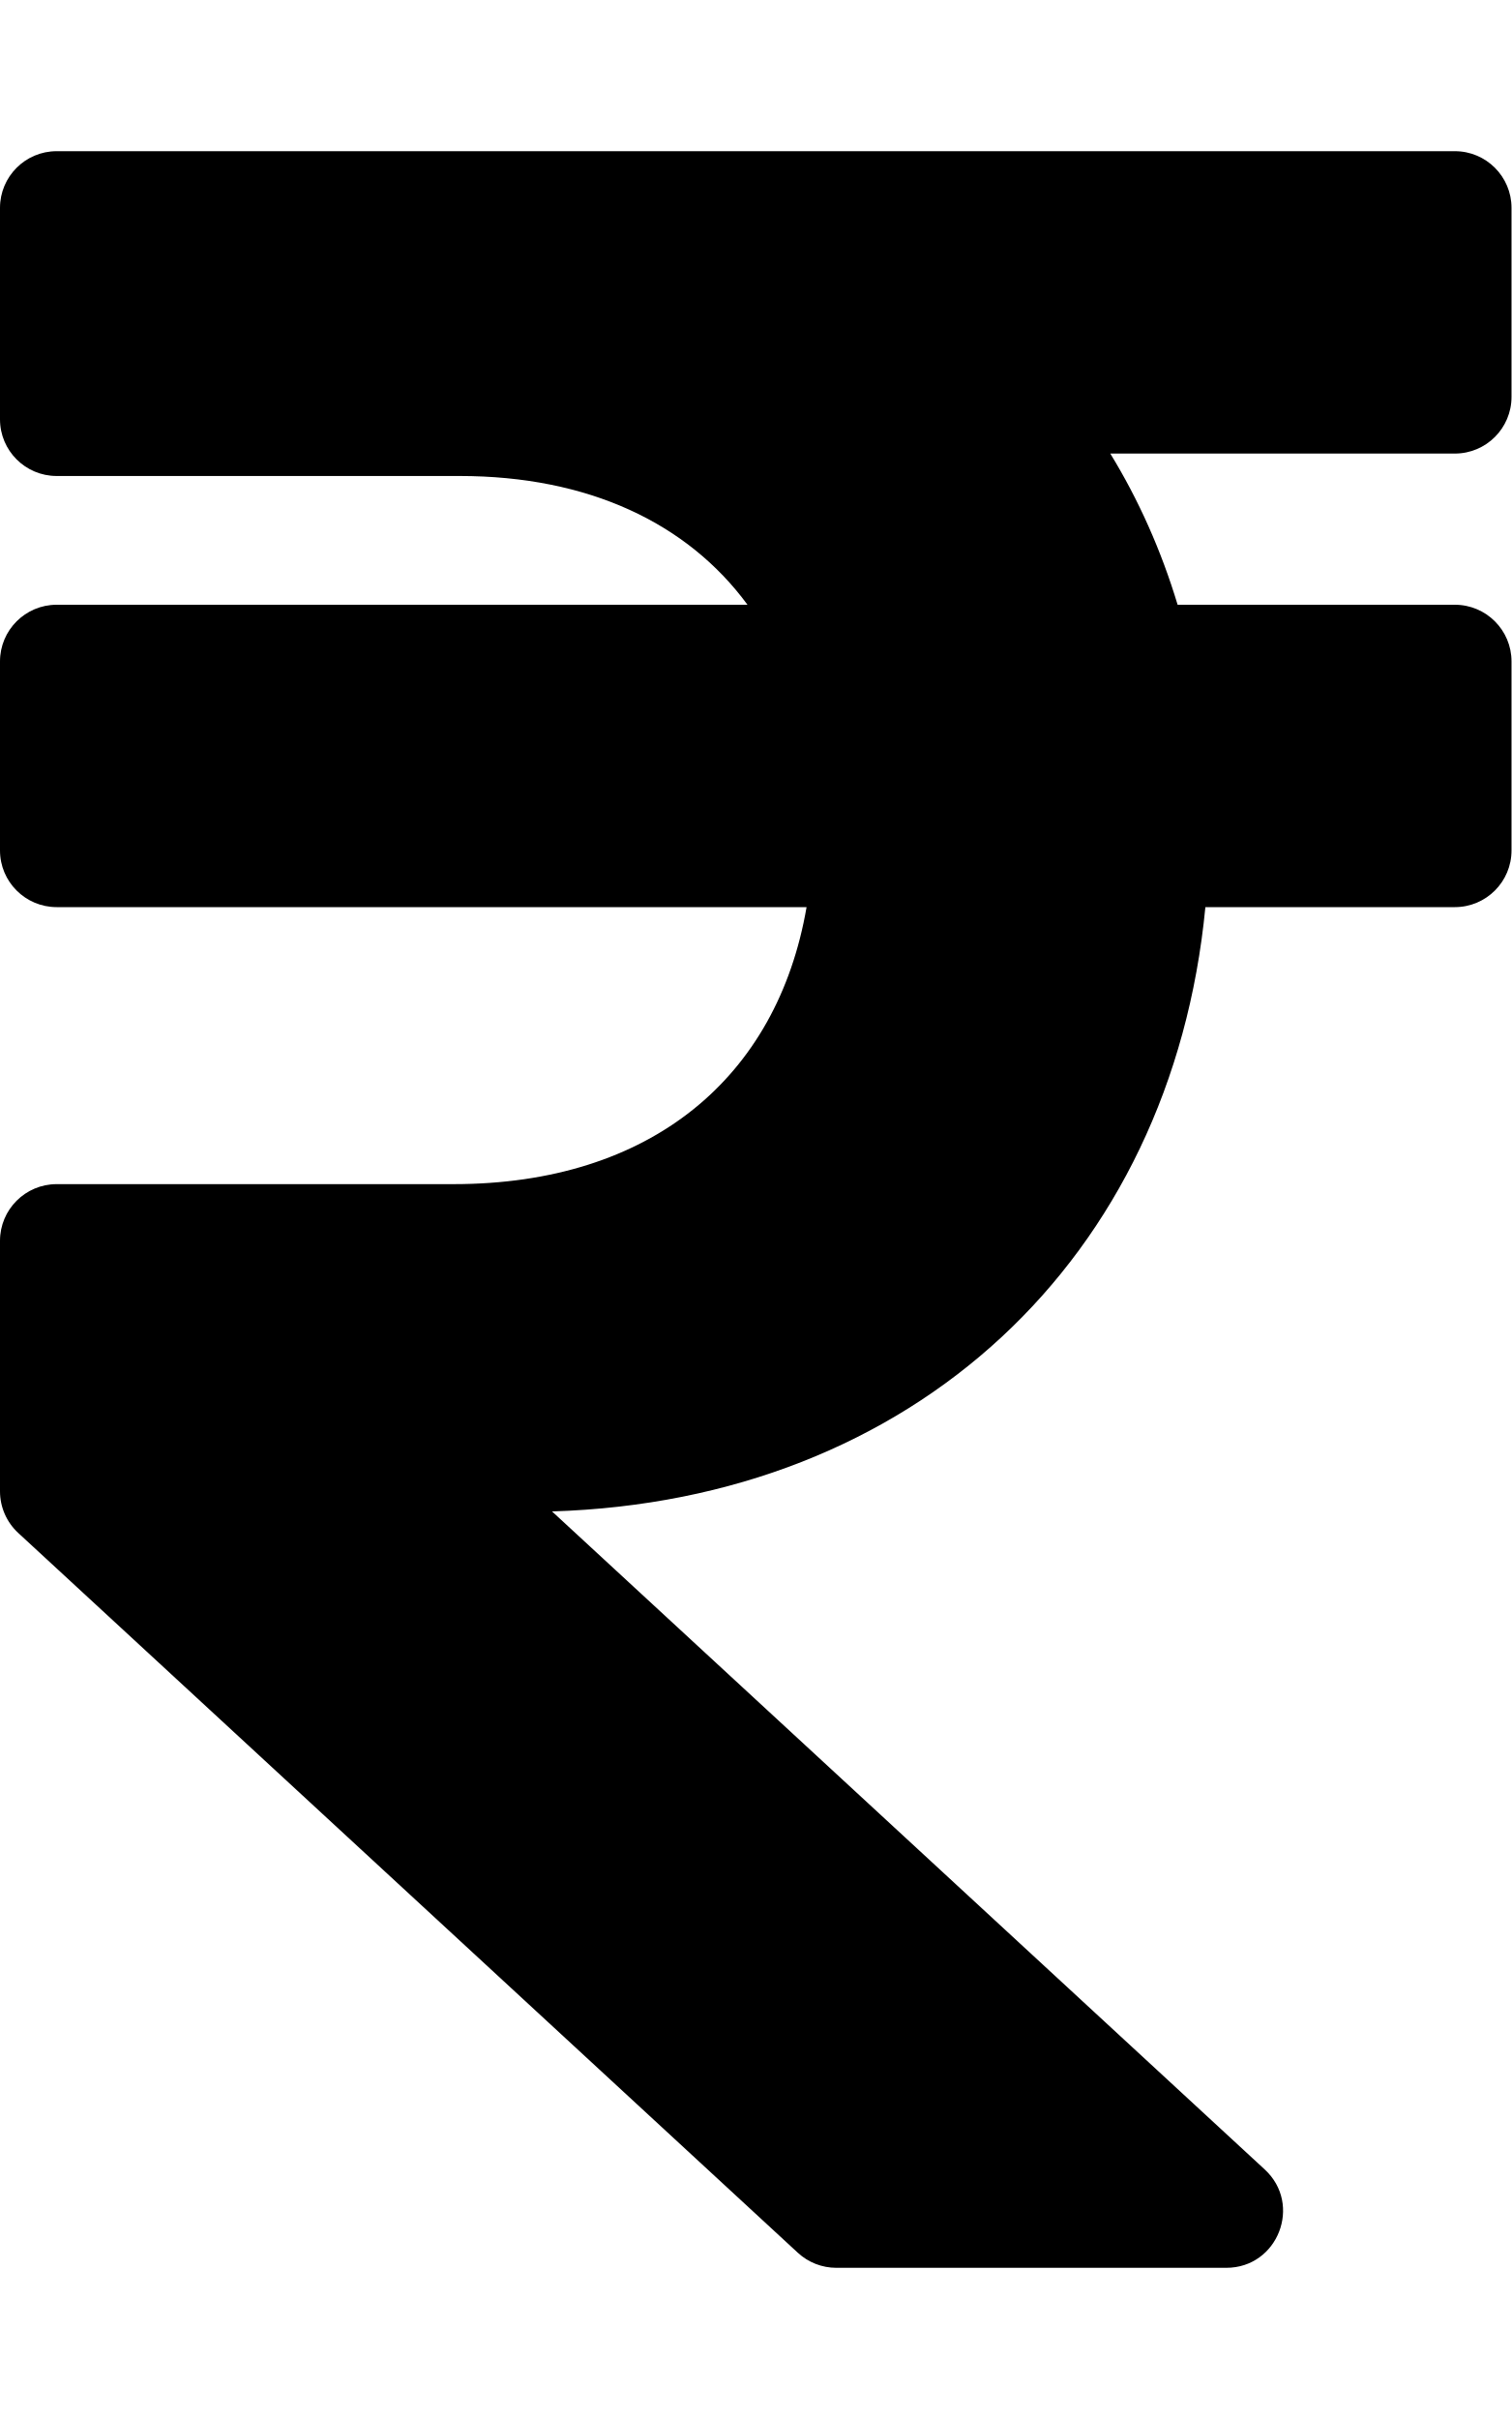
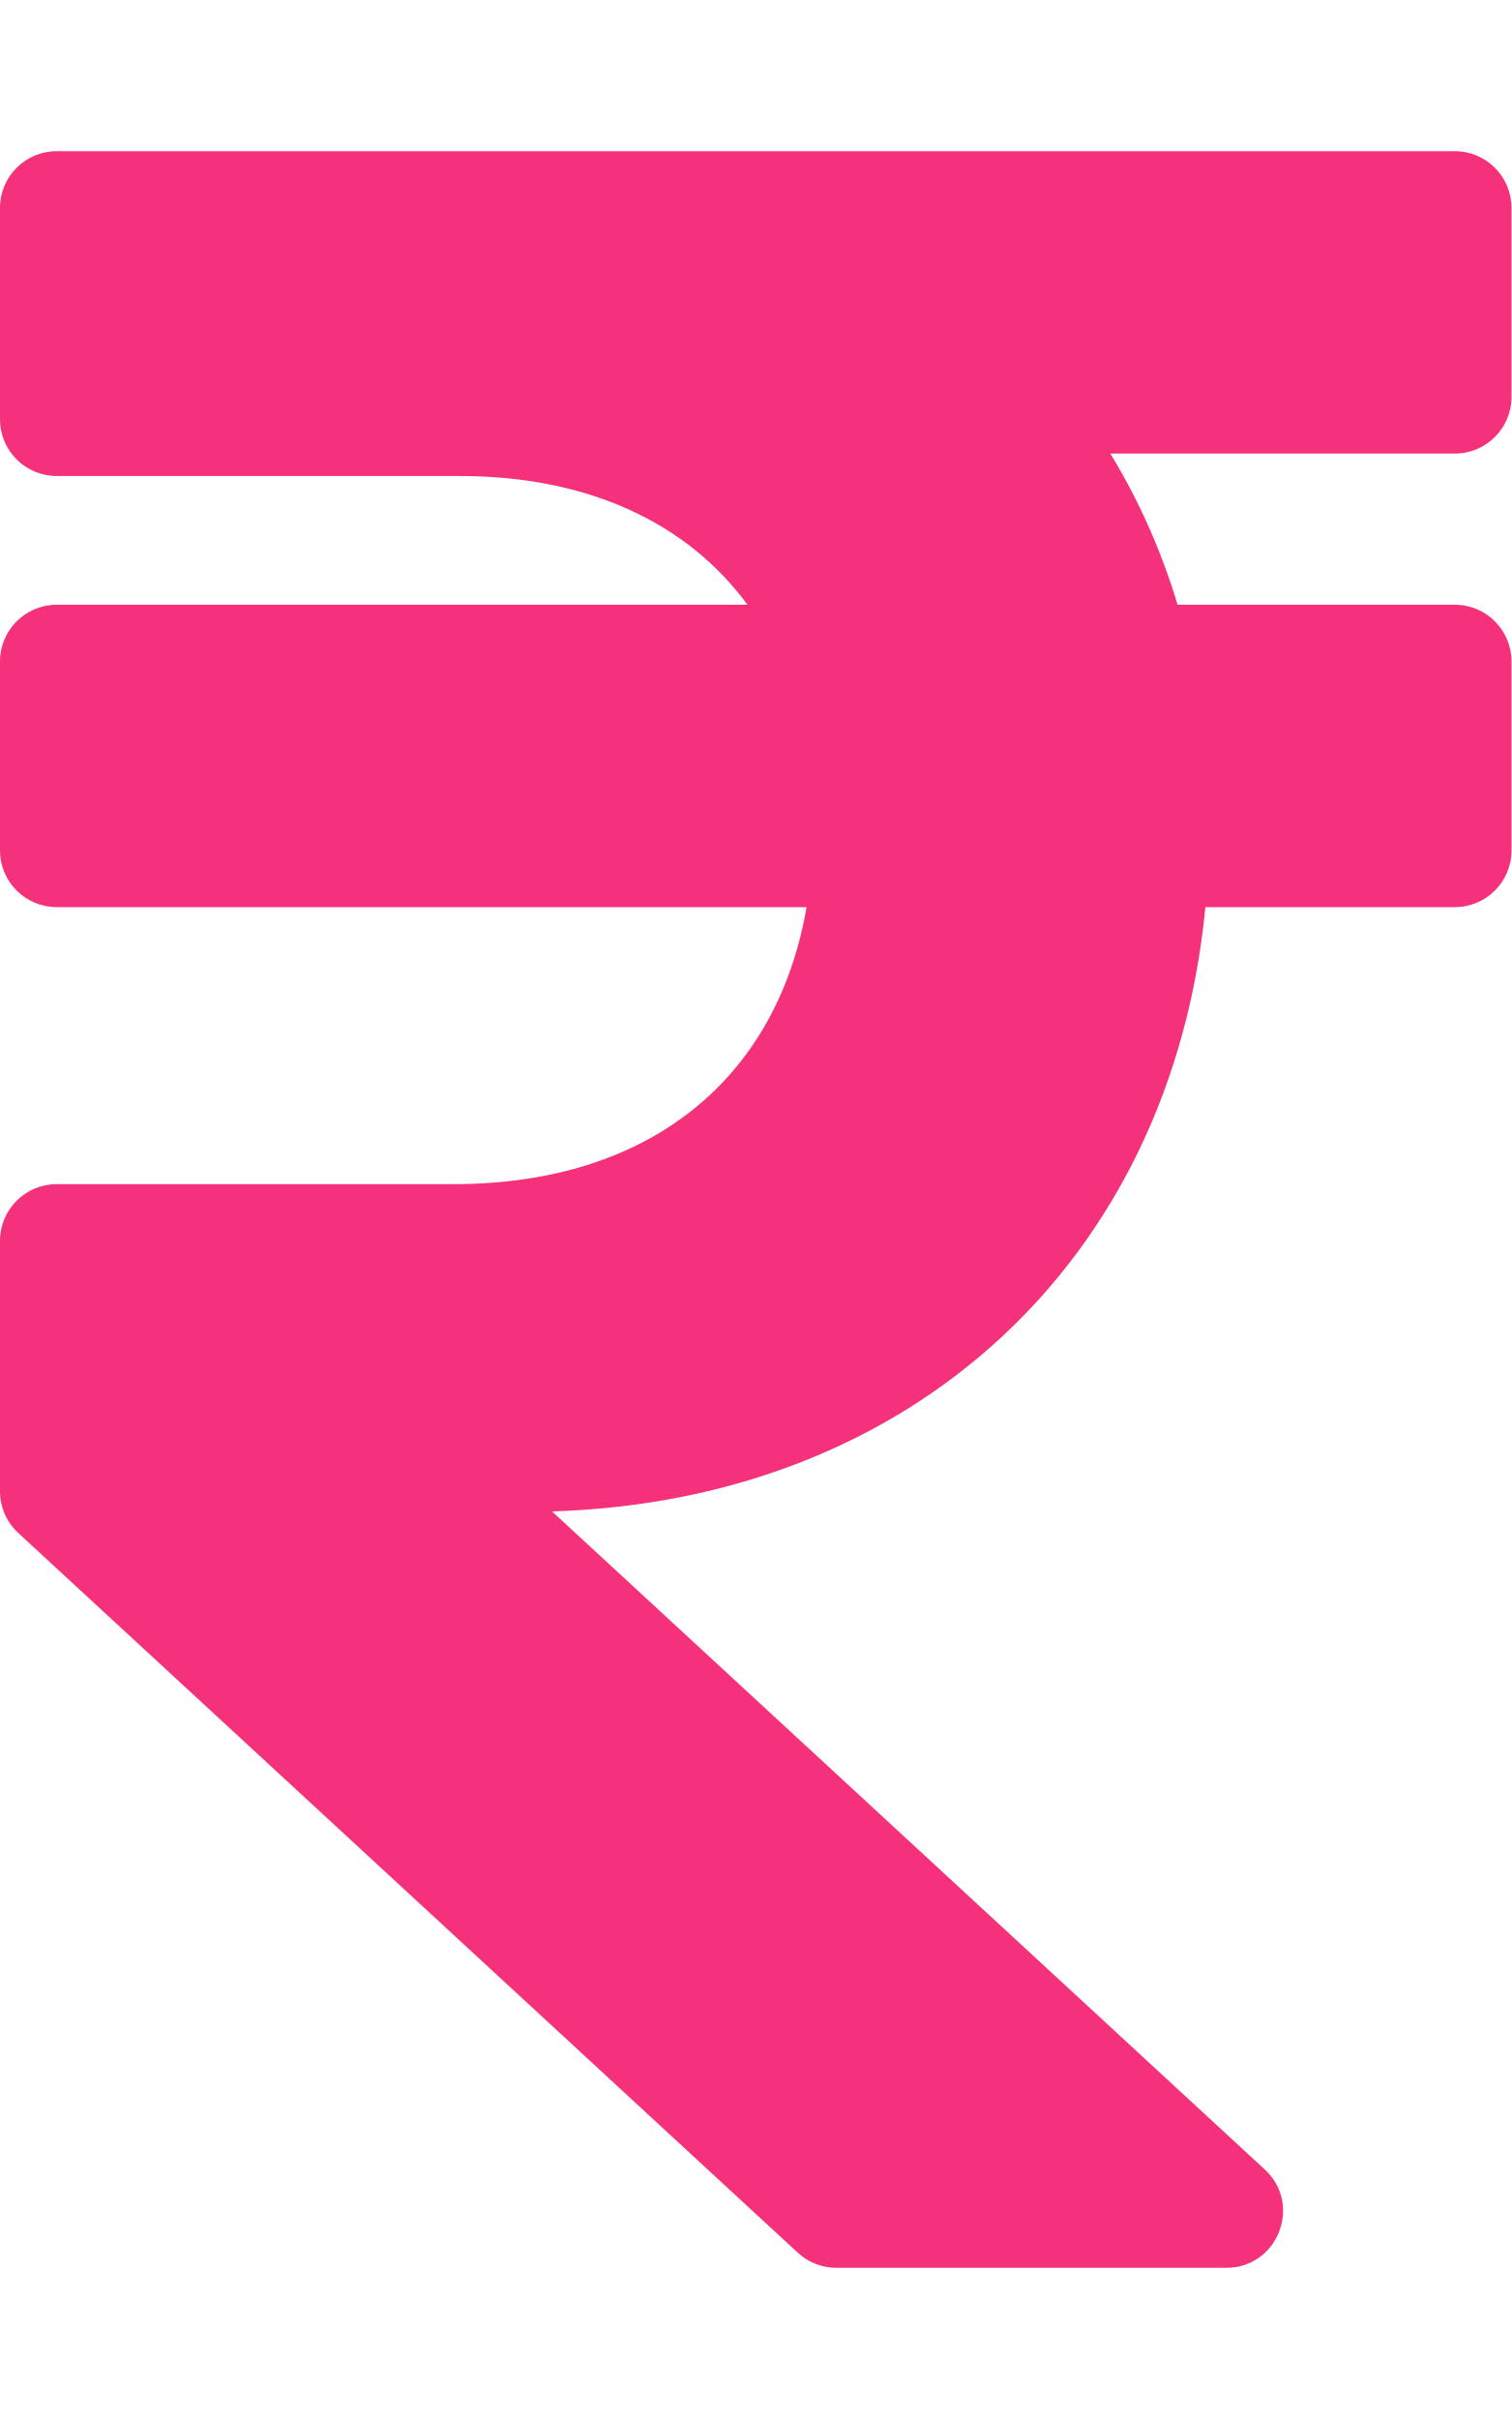
- <svg xmlns="http://www.w3.org/2000/svg" class="svg-inline--fa fa-rupee-sign fa-w-10 wala wallet_baln" aria-hidden="true" focusable="false" data-prefix="fas" data-icon="rupee-sign" role="img" viewBox="0 0 320 512" data-fa-i2svg="">
-   <path fill="currentColor" d="M308 96c6.627 0 12-5.373 12-12V44c0-6.627-5.373-12-12-12H12C5.373 32 0 37.373 0 44v44.748c0 6.627 5.373 12 12 12h85.28c27.308 0 48.261 9.958 60.97 27.252H12c-6.627 0-12 5.373-12 12v40c0 6.627 5.373 12 12 12h158.757c-6.217 36.086-32.961 58.632-74.757 58.632H12c-6.627 0-12 5.373-12 12v53.012c0 3.349 1.4 6.546 3.861 8.818l165.052 152.356a12.001 12.001 0 0 0 8.139 3.182h82.562c10.924 0 16.166-13.408 8.139-20.818L116.871 319.906c76.499-2.34 131.144-53.395 138.318-127.906H308c6.627 0 12-5.373 12-12v-40c0-6.627-5.373-12-12-12h-58.69c-3.486-11.541-8.28-22.246-14.252-32H308z" />
+ <svg xmlns="http://www.w3.org/2000/svg" className="svg-inline--fa fa-rupee-sign fa-w-10 wala wallet_baln" aria-hidden="true" focusable="false" data-prefix="fas" data-icon="rupee-sign" role="img" viewBox="0 0 320 512" data-fa-i2svg="">
+   <path fill="#f5317c" d="M308 96c6.627 0 12-5.373 12-12V44c0-6.627-5.373-12-12-12H12C5.373 32 0 37.373 0 44v44.748c0 6.627 5.373 12 12 12h85.28c27.308 0 48.261 9.958 60.97 27.252H12c-6.627 0-12 5.373-12 12v40c0 6.627 5.373 12 12 12h158.757c-6.217 36.086-32.961 58.632-74.757 58.632H12c-6.627 0-12 5.373-12 12v53.012c0 3.349 1.4 6.546 3.861 8.818l165.052 152.356a12.001 12.001 0 0 0 8.139 3.182h82.562c10.924 0 16.166-13.408 8.139-20.818L116.871 319.906c76.499-2.34 131.144-53.395 138.318-127.906H308c6.627 0 12-5.373 12-12v-40c0-6.627-5.373-12-12-12h-58.69c-3.486-11.541-8.28-22.246-14.252-32H308z" />
</svg>
